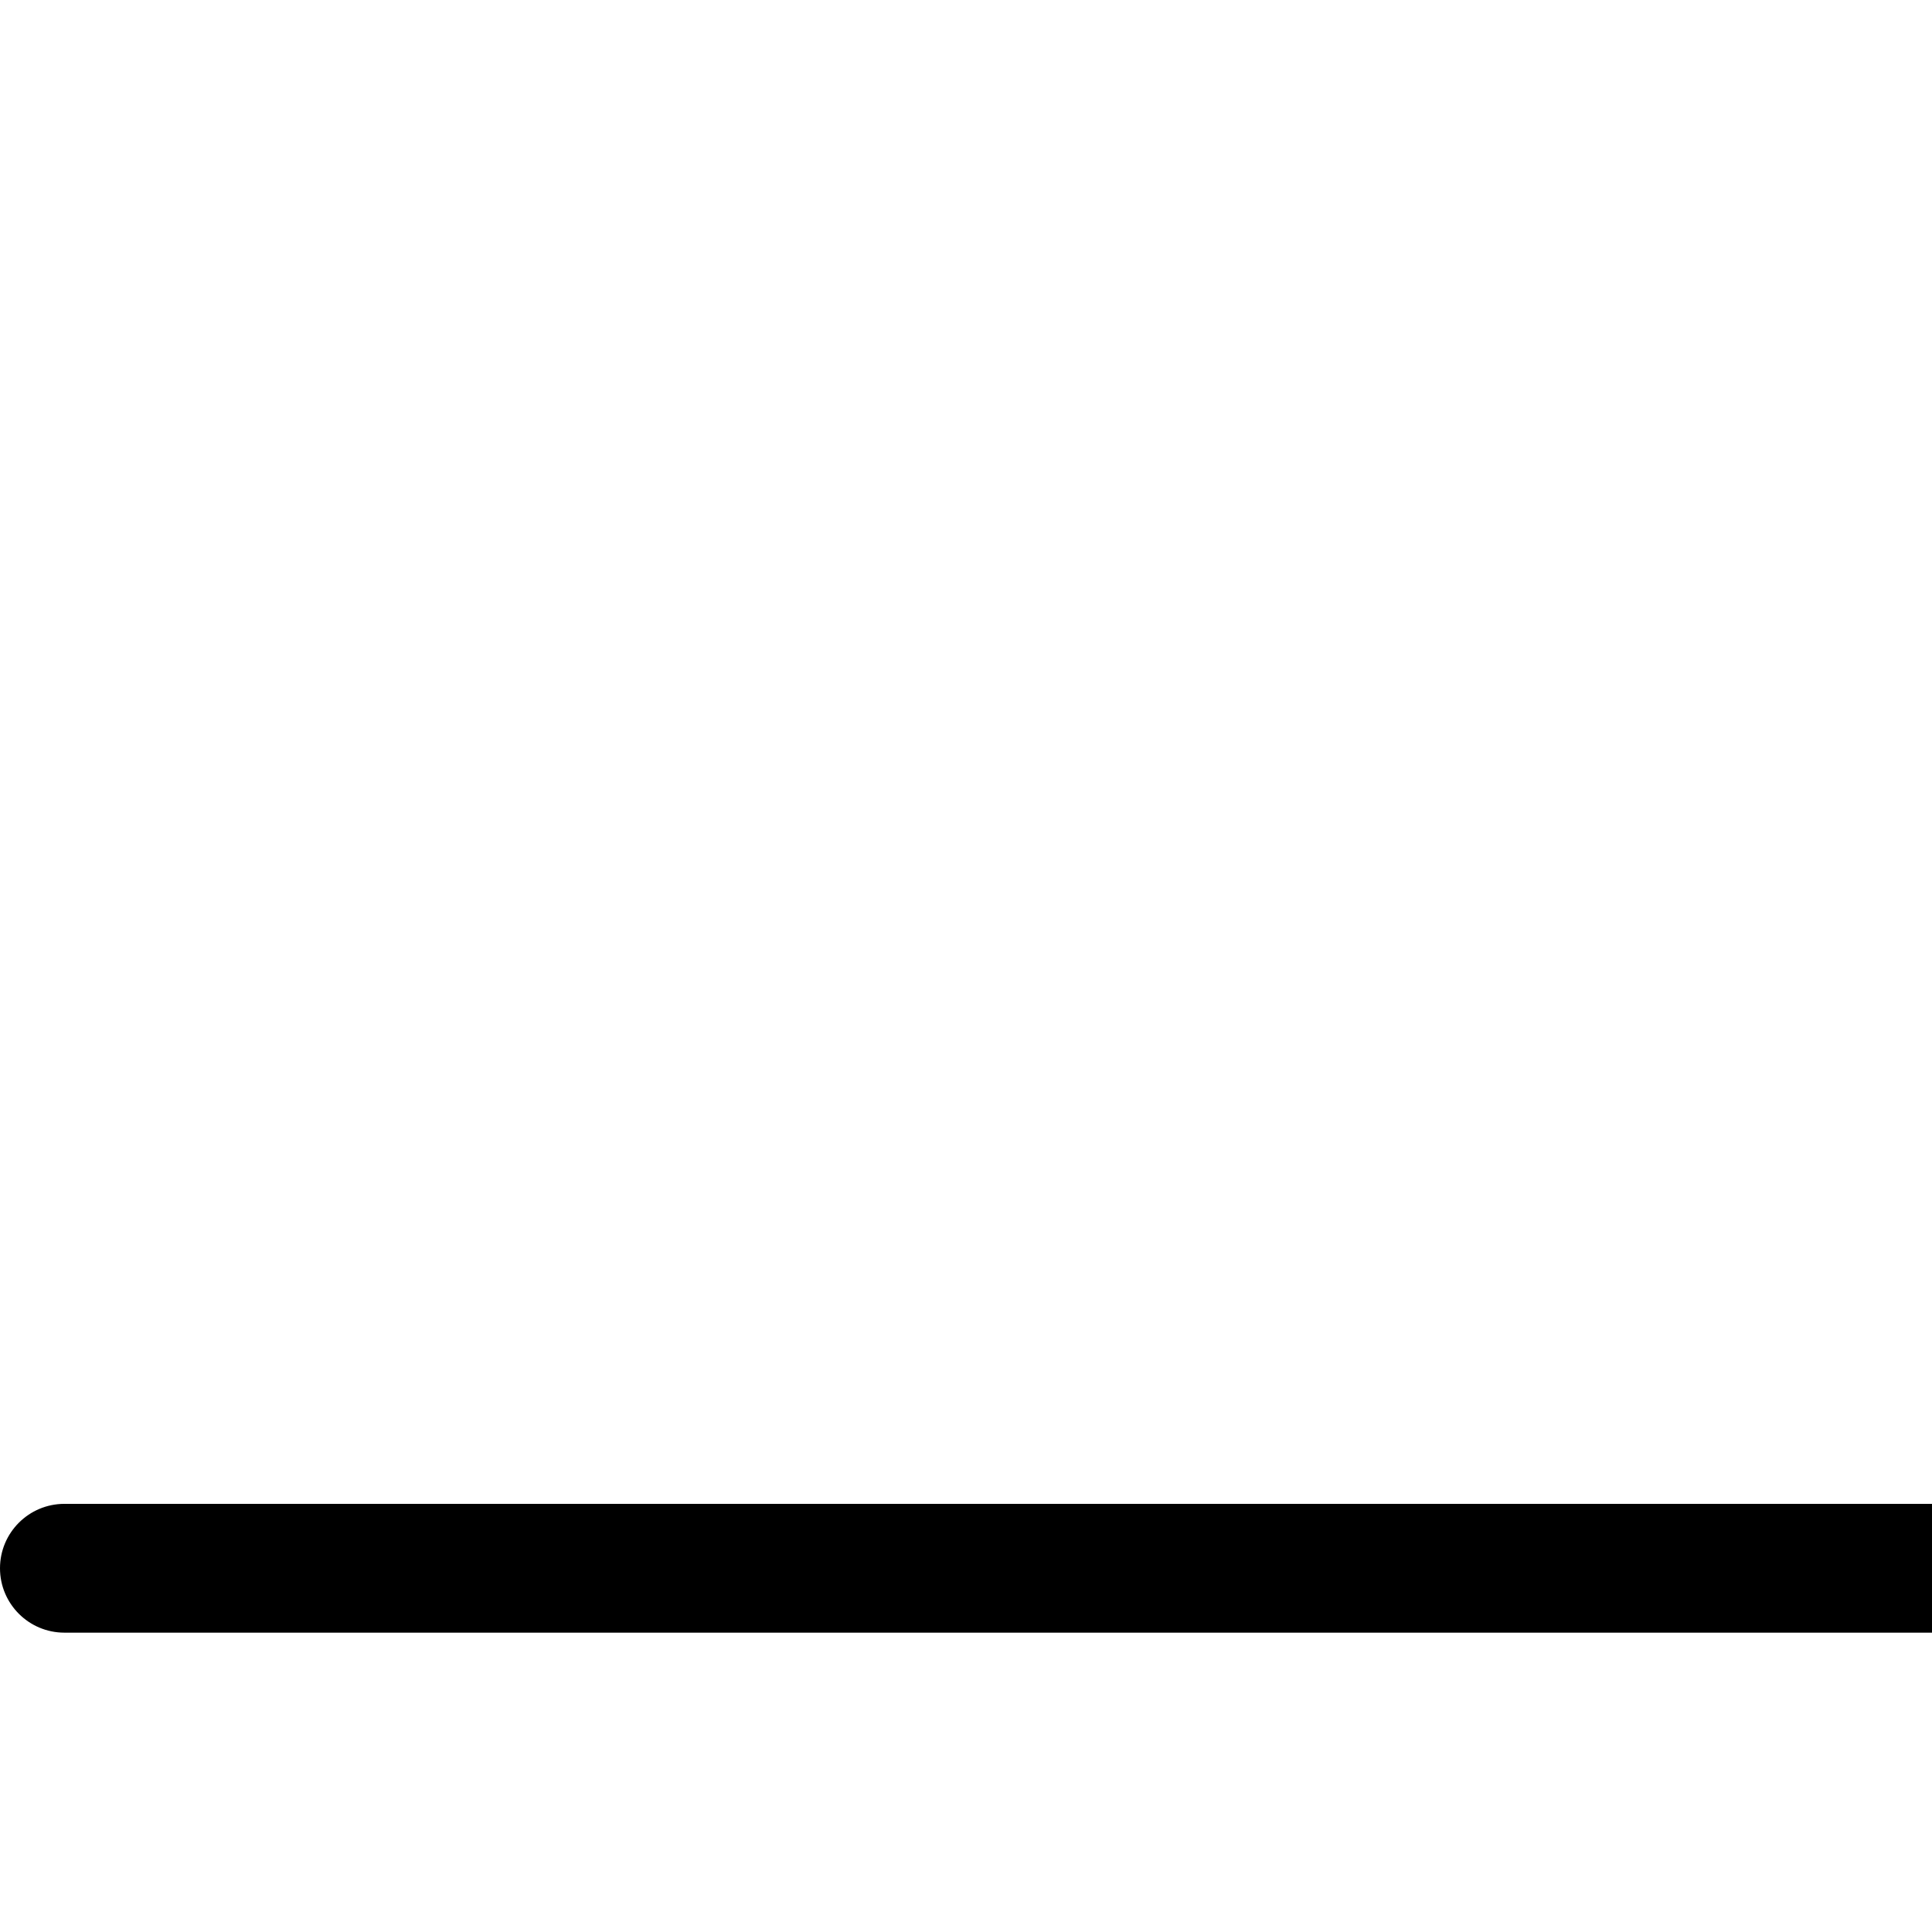
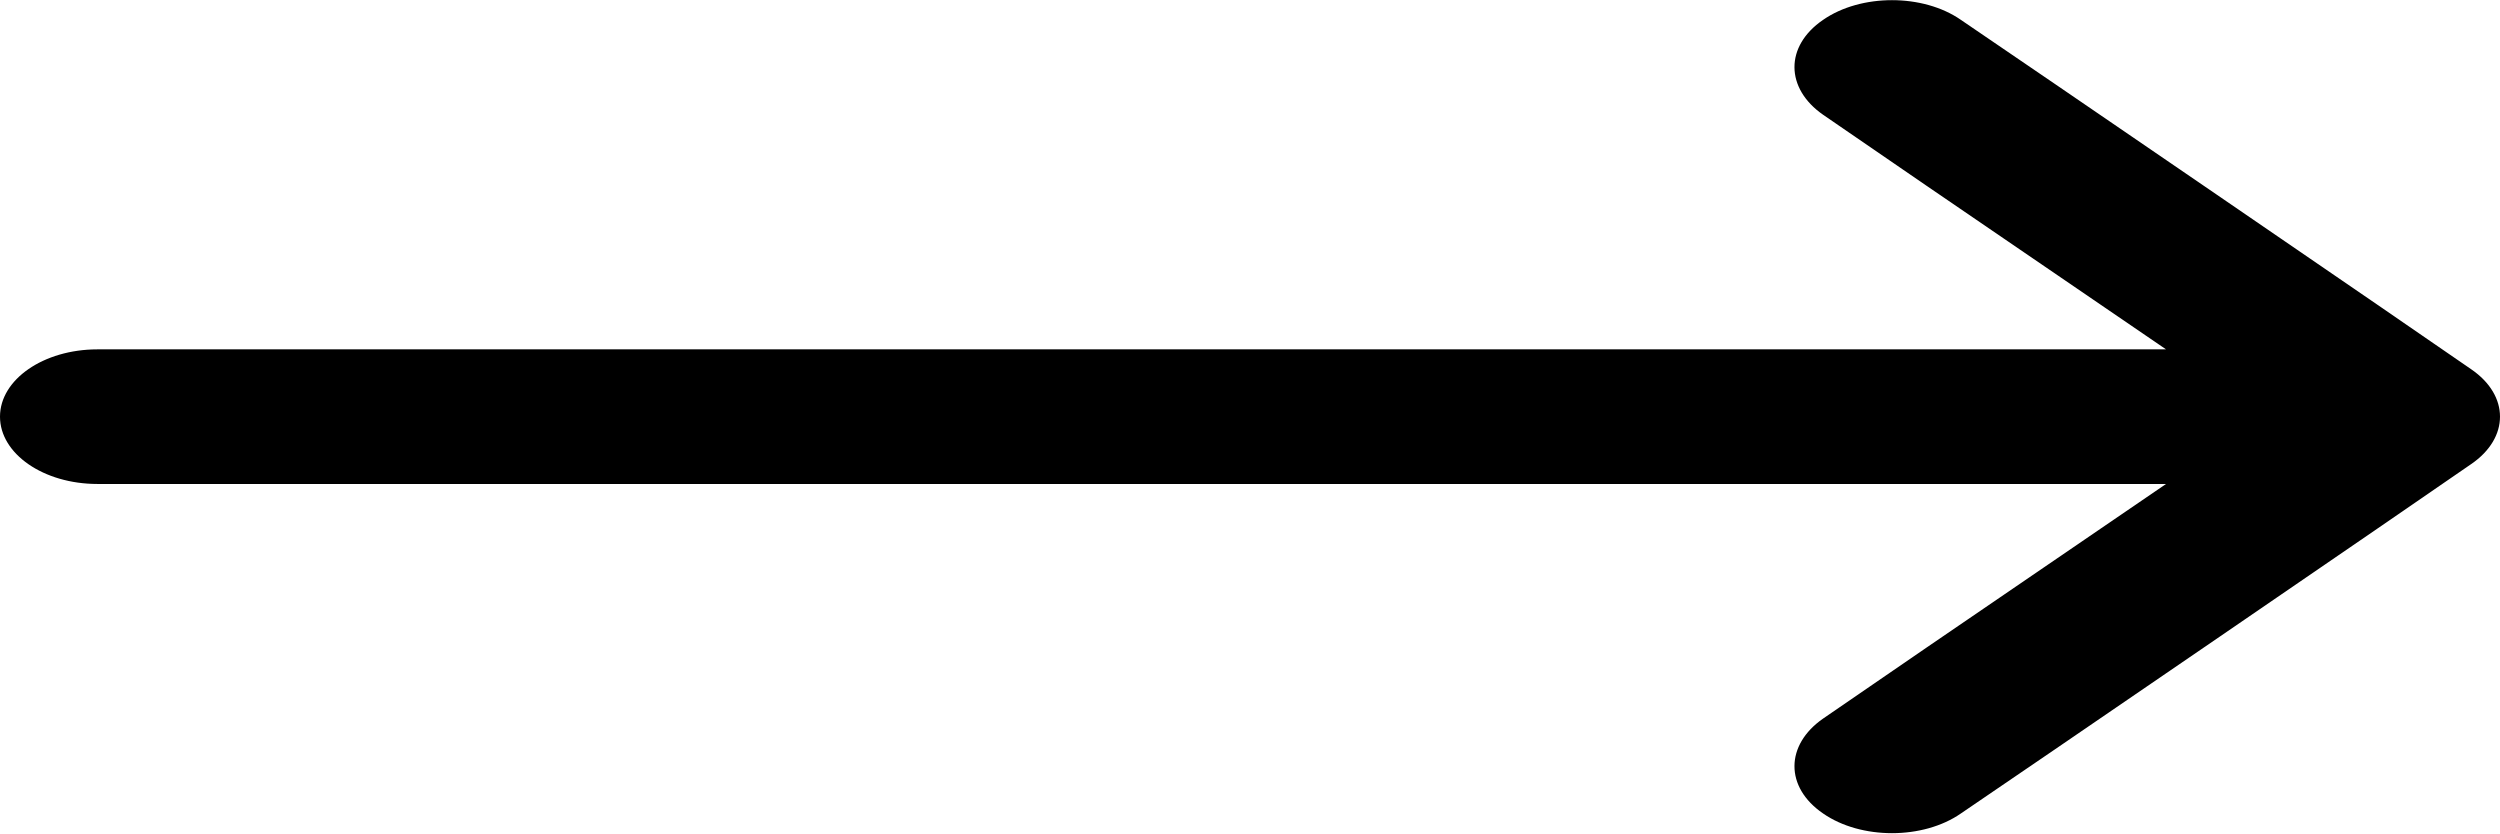
- <svg xmlns="http://www.w3.org/2000/svg" viewBox="0 0 300 300" id="arrowicon">
-   <path d="M482 234.839l-116.5-67.261c-4.783-2.761-10.898-1.122-13.66 3.66-2.762 4.783-1.122 10.898 3.66 13.66l84.213 48.62H10c-5.523 0-10 4.478-10 10 0 5.521 4.477 10 10 10h429.646L355.5 302.101c-4.783 2.762-6.422 8.877-3.66 13.66a9.997 9.997 0 0013.66 3.66L482 252.159a10 10 0 000-17.32z" />
+ <svg xmlns="http://www.w3.org/2000/svg" xmlns:xlink="http://www.w3.org/1999/xlink" width="39" height="13" id="arrowicon">
+   <defs>
+     <path d="M38.55 5.76c-.79-.55-7.16-4.91-7.96-5.45-.59-.41-1.56-.41-2.15 0-.6.41-.59 1.07 0 1.48.36.25 2.14 1.47 5.35 3.66H1.52C.68 5.45 0 5.92 0 6.5c0 .58.68 1.05 1.52 1.05h32.27c-3.21 2.19-4.99 3.41-5.35 3.66-.59.41-.6 1.07 0 1.48.59.41 1.56.41 2.15 0 .8-.54 7.17-4.9 7.96-5.45.6-.41.6-1.07 0-1.48z" id="a" />
+   </defs>
+   <use xlink:href="#a" />
+   <use xlink:href="#a" fill-opacity="0" stroke="#000" stroke-opacity="0" />
</svg>
